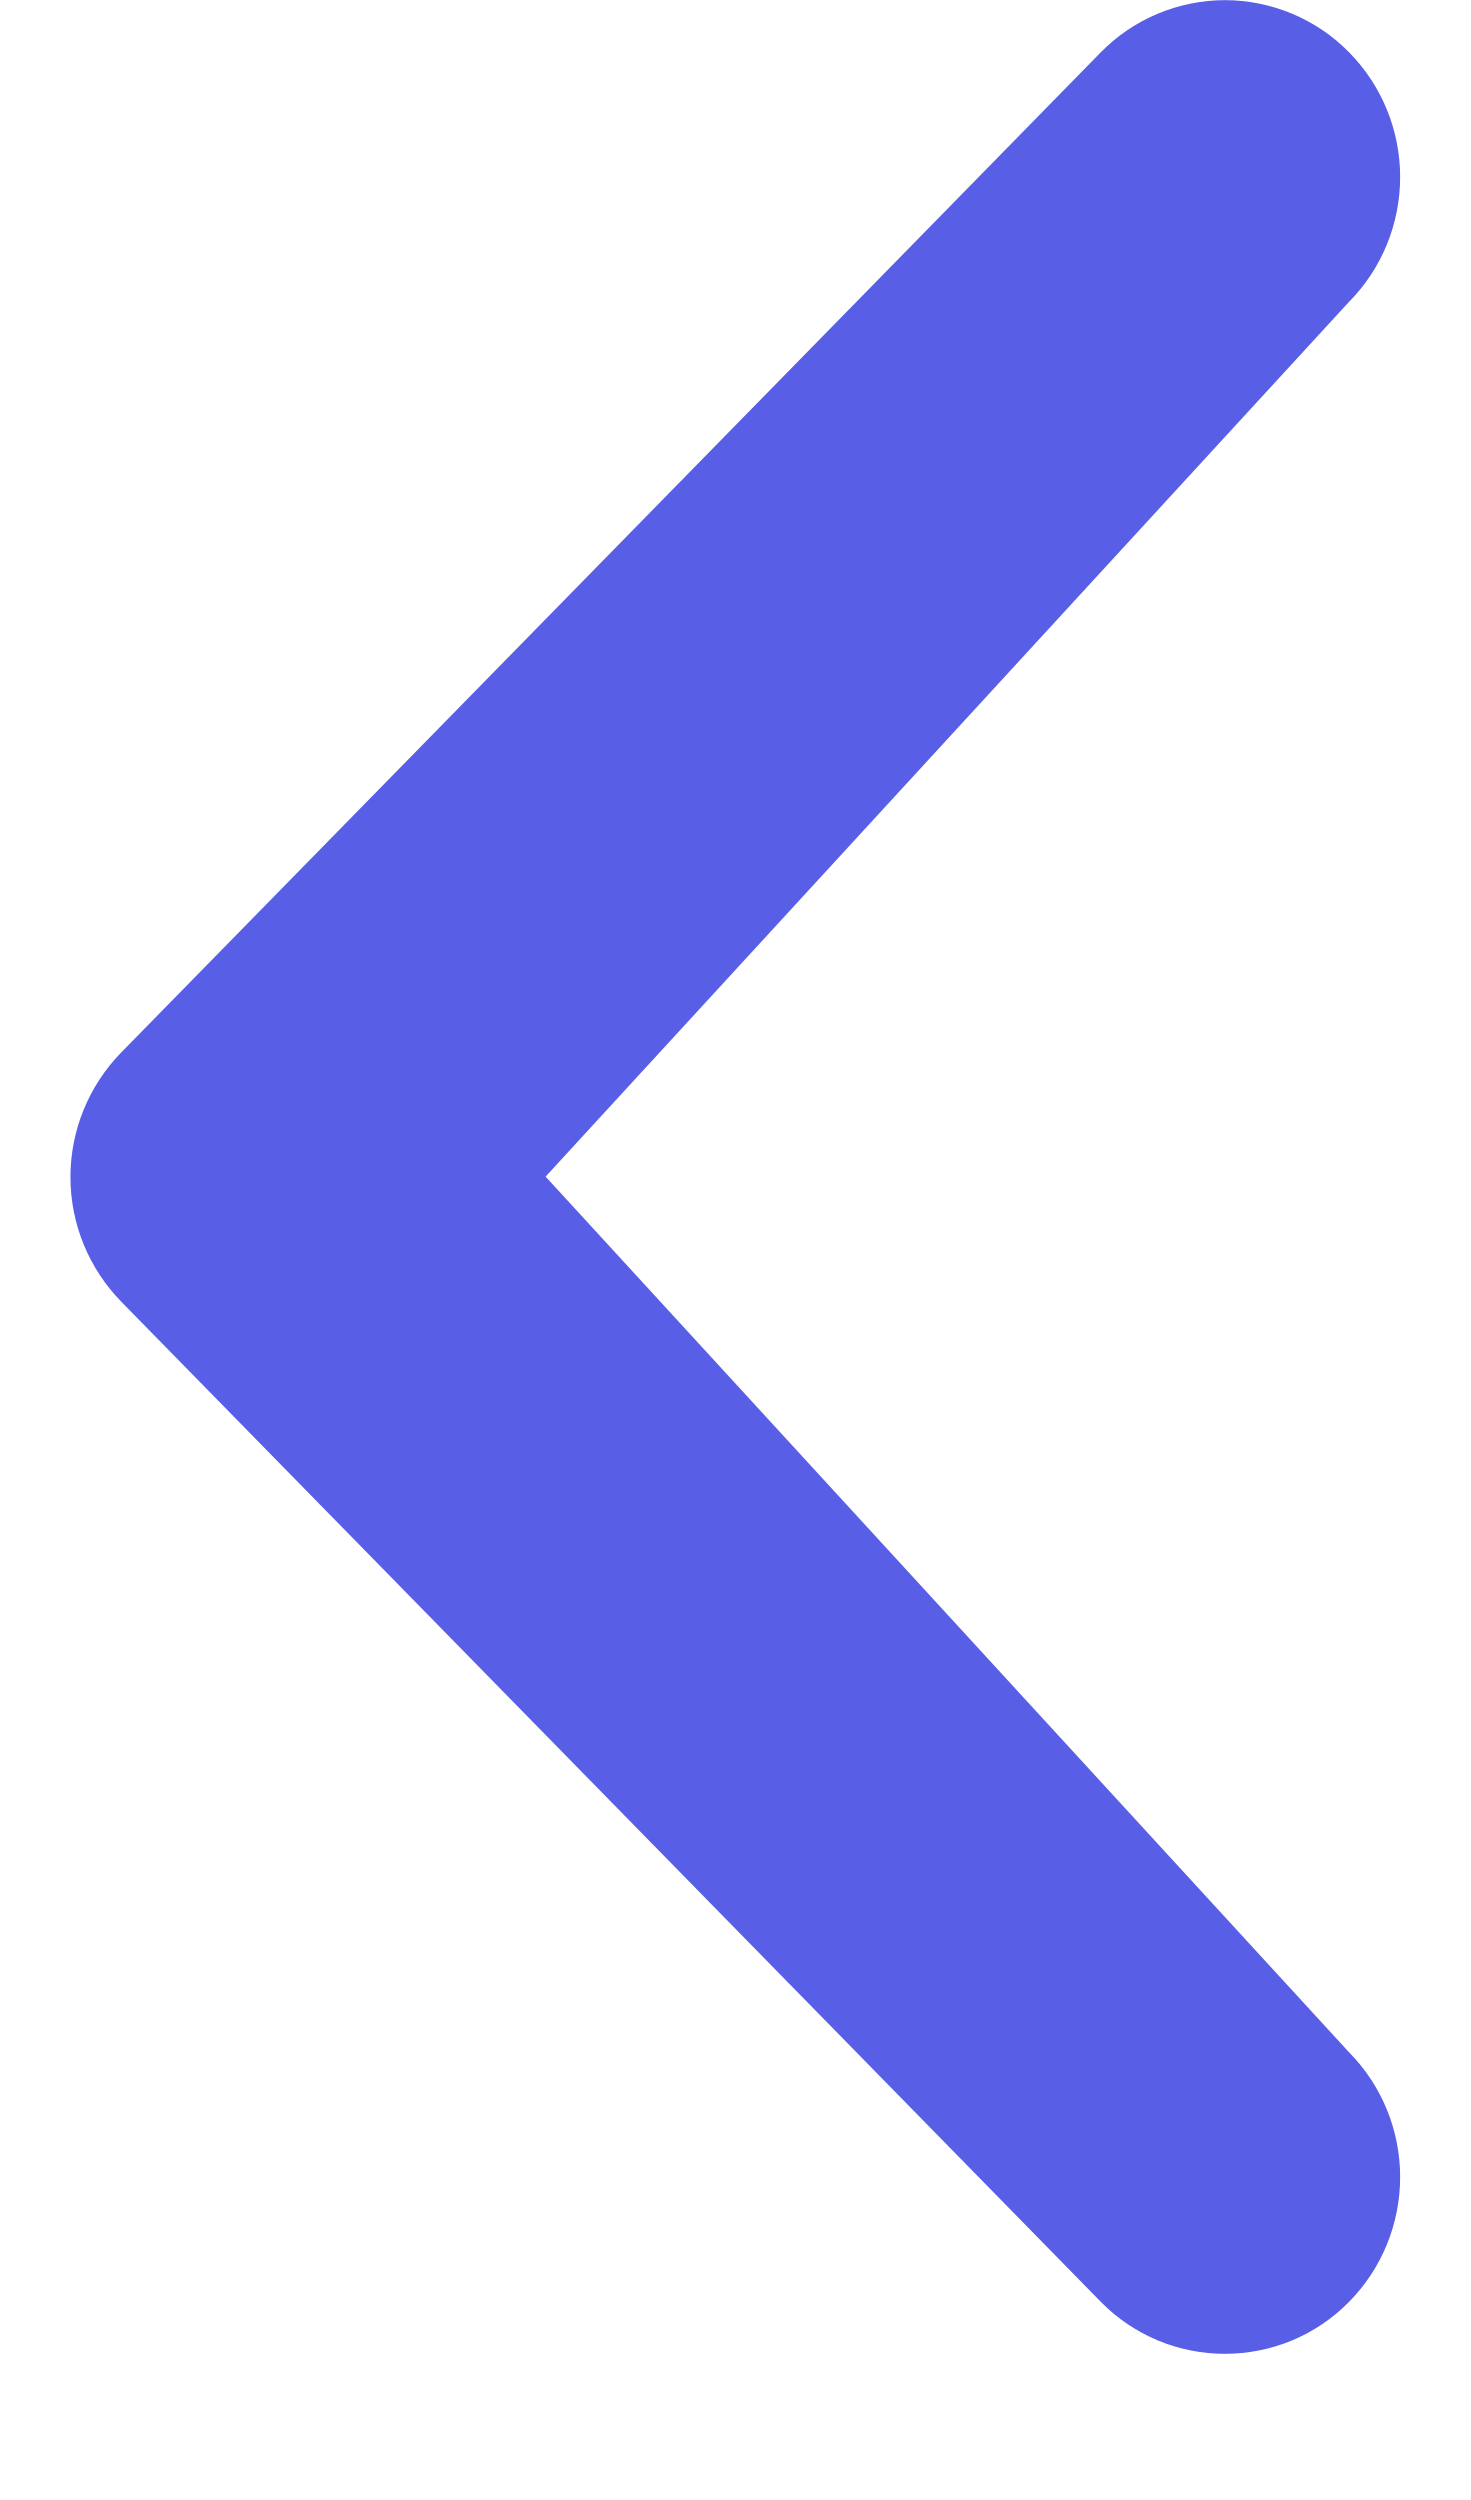
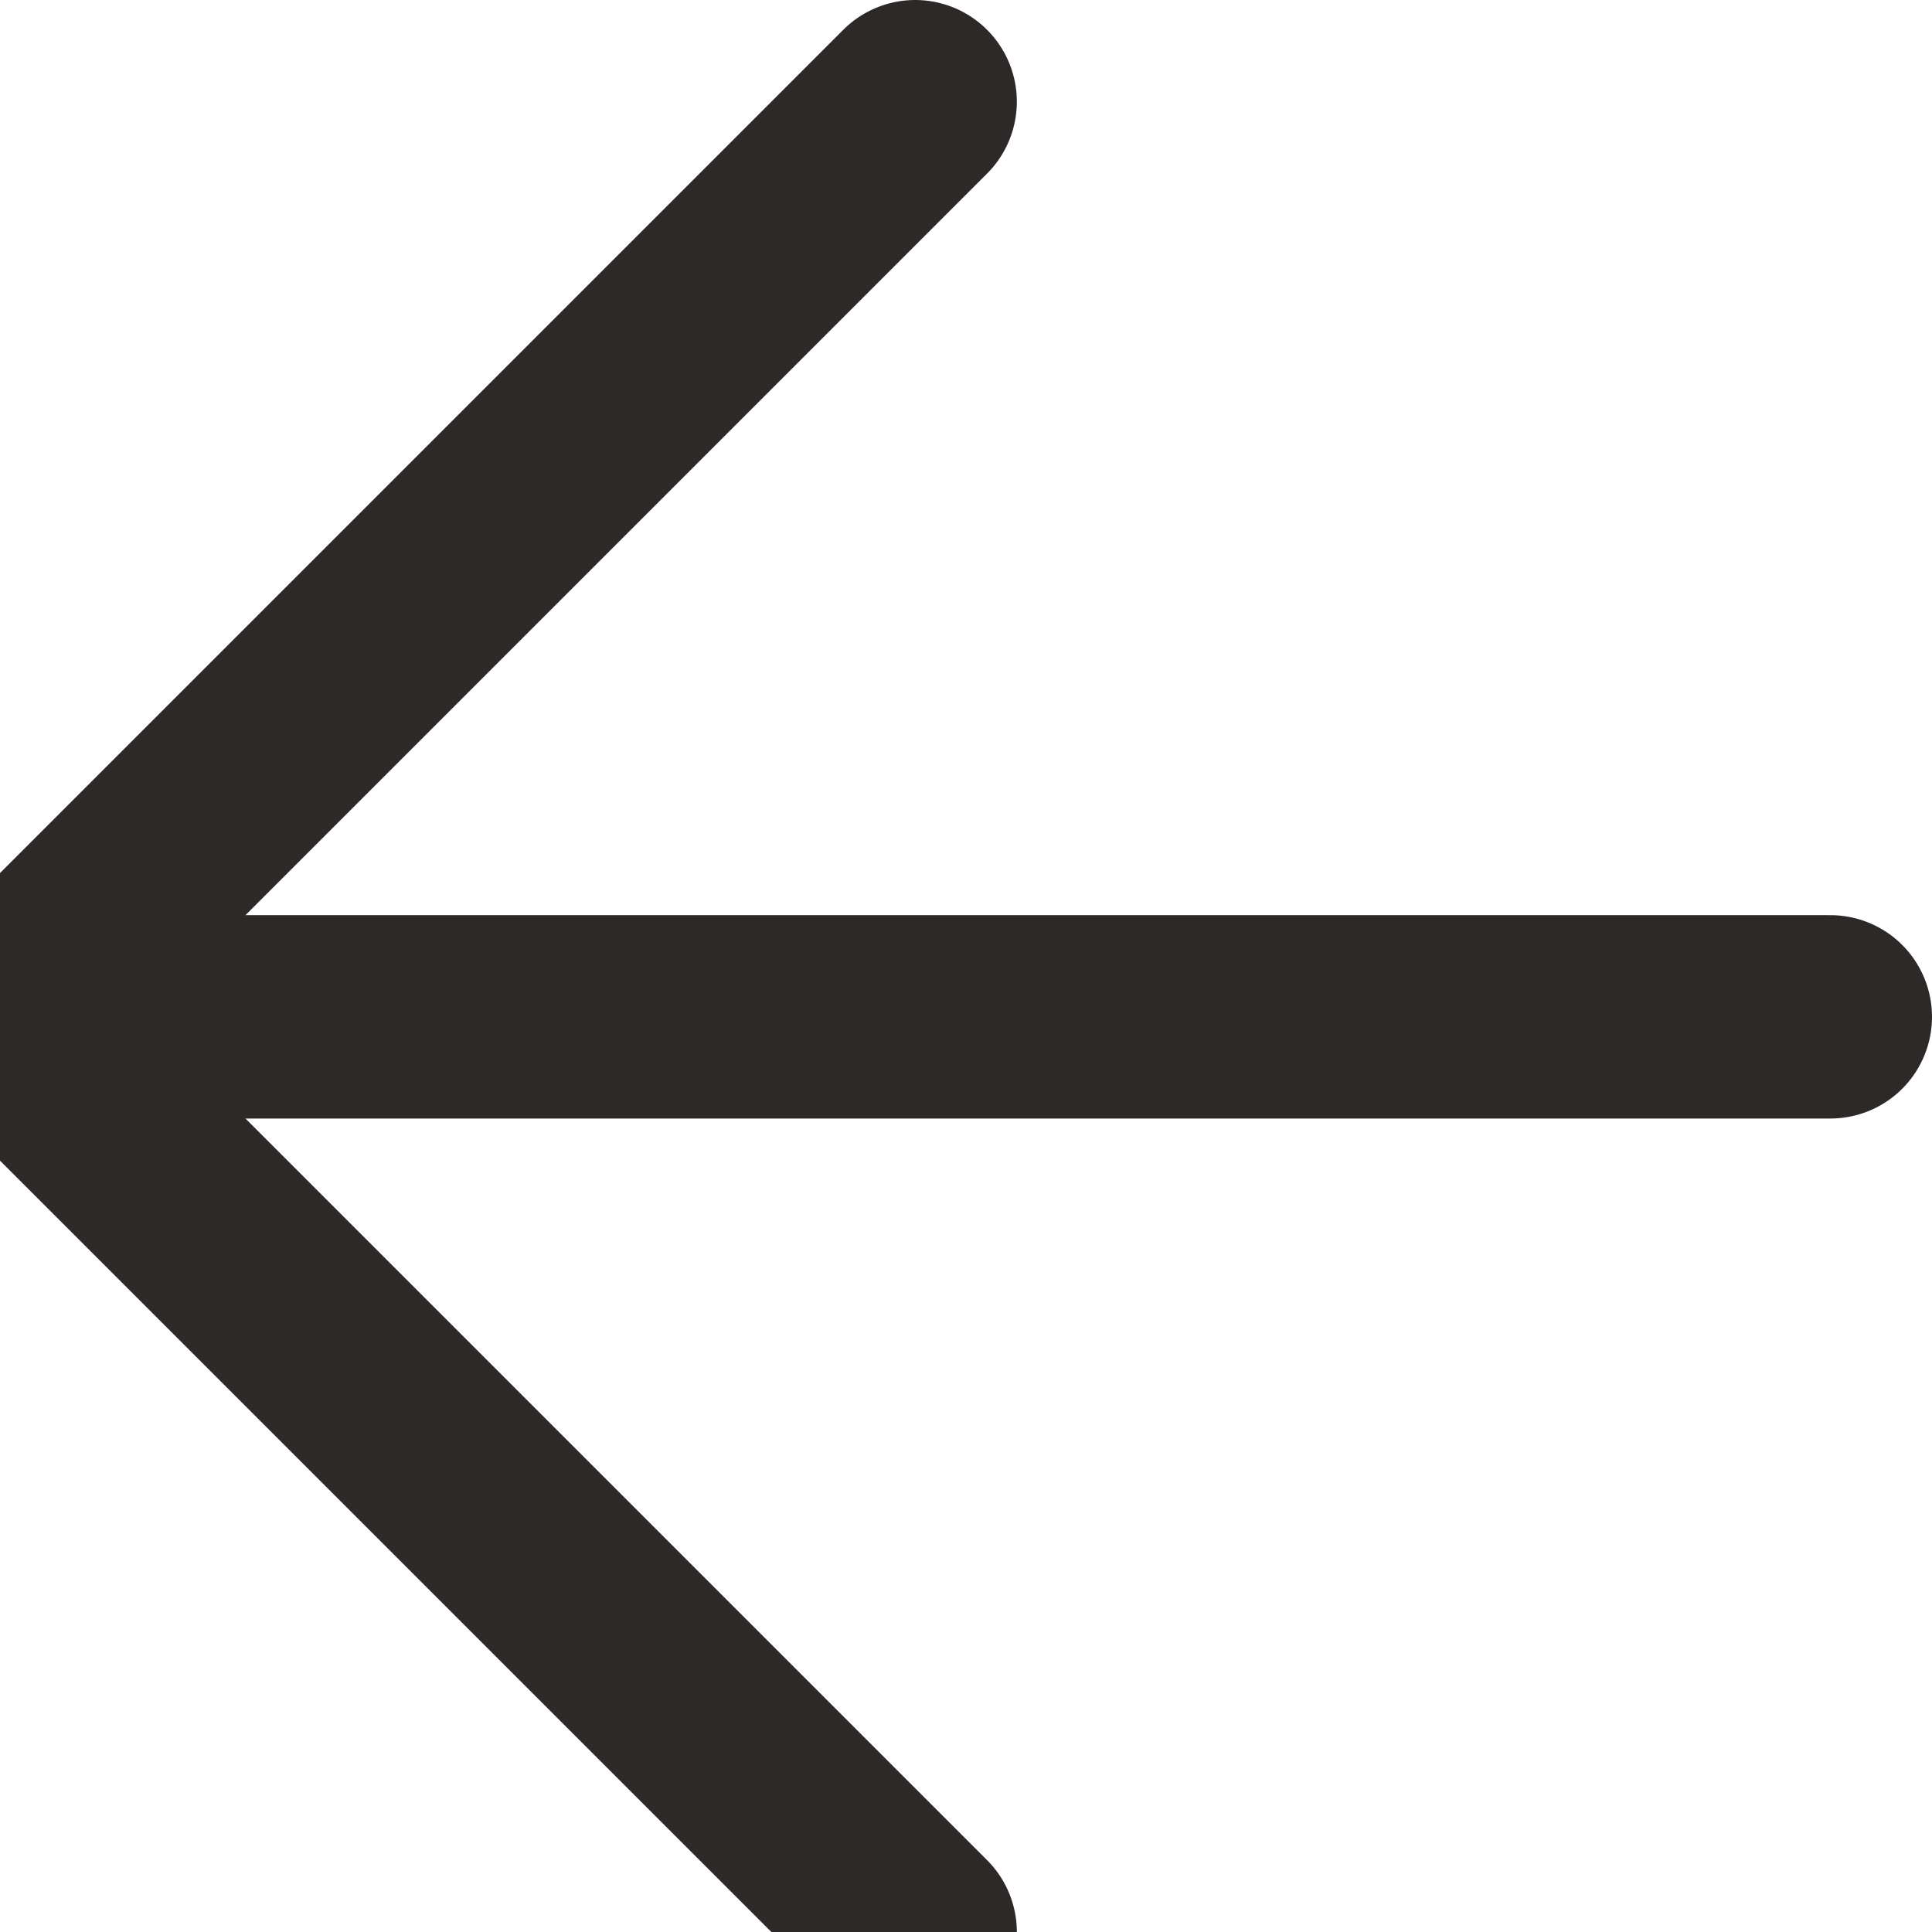
- <svg xmlns="http://www.w3.org/2000/svg" width="10" height="17" viewBox="0 0 10 17" fill="none">
-   <path d="M3.71 8.001L9.172 2.054C9.396 1.828 9.521 1.522 9.521 1.204C9.521 0.886 9.396 0.58 9.172 0.354C9.062 0.242 8.931 0.154 8.786 0.093C8.641 0.033 8.486 0.001 8.329 0.001C8.173 0.001 8.017 0.033 7.873 0.093C7.728 0.154 7.597 0.242 7.487 0.354L0.827 7.154C0.604 7.381 0.479 7.686 0.479 8.004C0.479 8.322 0.604 8.627 0.827 8.854L7.487 15.654C7.597 15.766 7.728 15.854 7.873 15.915C8.017 15.975 8.173 16.006 8.329 16.006C8.486 16.006 8.641 15.975 8.786 15.915C8.931 15.854 9.062 15.766 9.172 15.654C9.396 15.428 9.521 15.122 9.521 14.804C9.521 14.486 9.396 14.18 9.172 13.954L3.71 8.001Z" fill="#585EE5" />
+ <svg xmlns="http://www.w3.org/2000/svg" width="19" height="19" viewBox="0 0 19 19" fill="none">
+   <path d="M18 10H0" stroke="#2C2928" stroke-width="2" stroke-linecap="round" stroke-linejoin="round" />
+   <path d="M9 19L0 10L9 1" stroke="#2C2928" stroke-width="2" stroke-linecap="round" stroke-linejoin="round" />
</svg>
